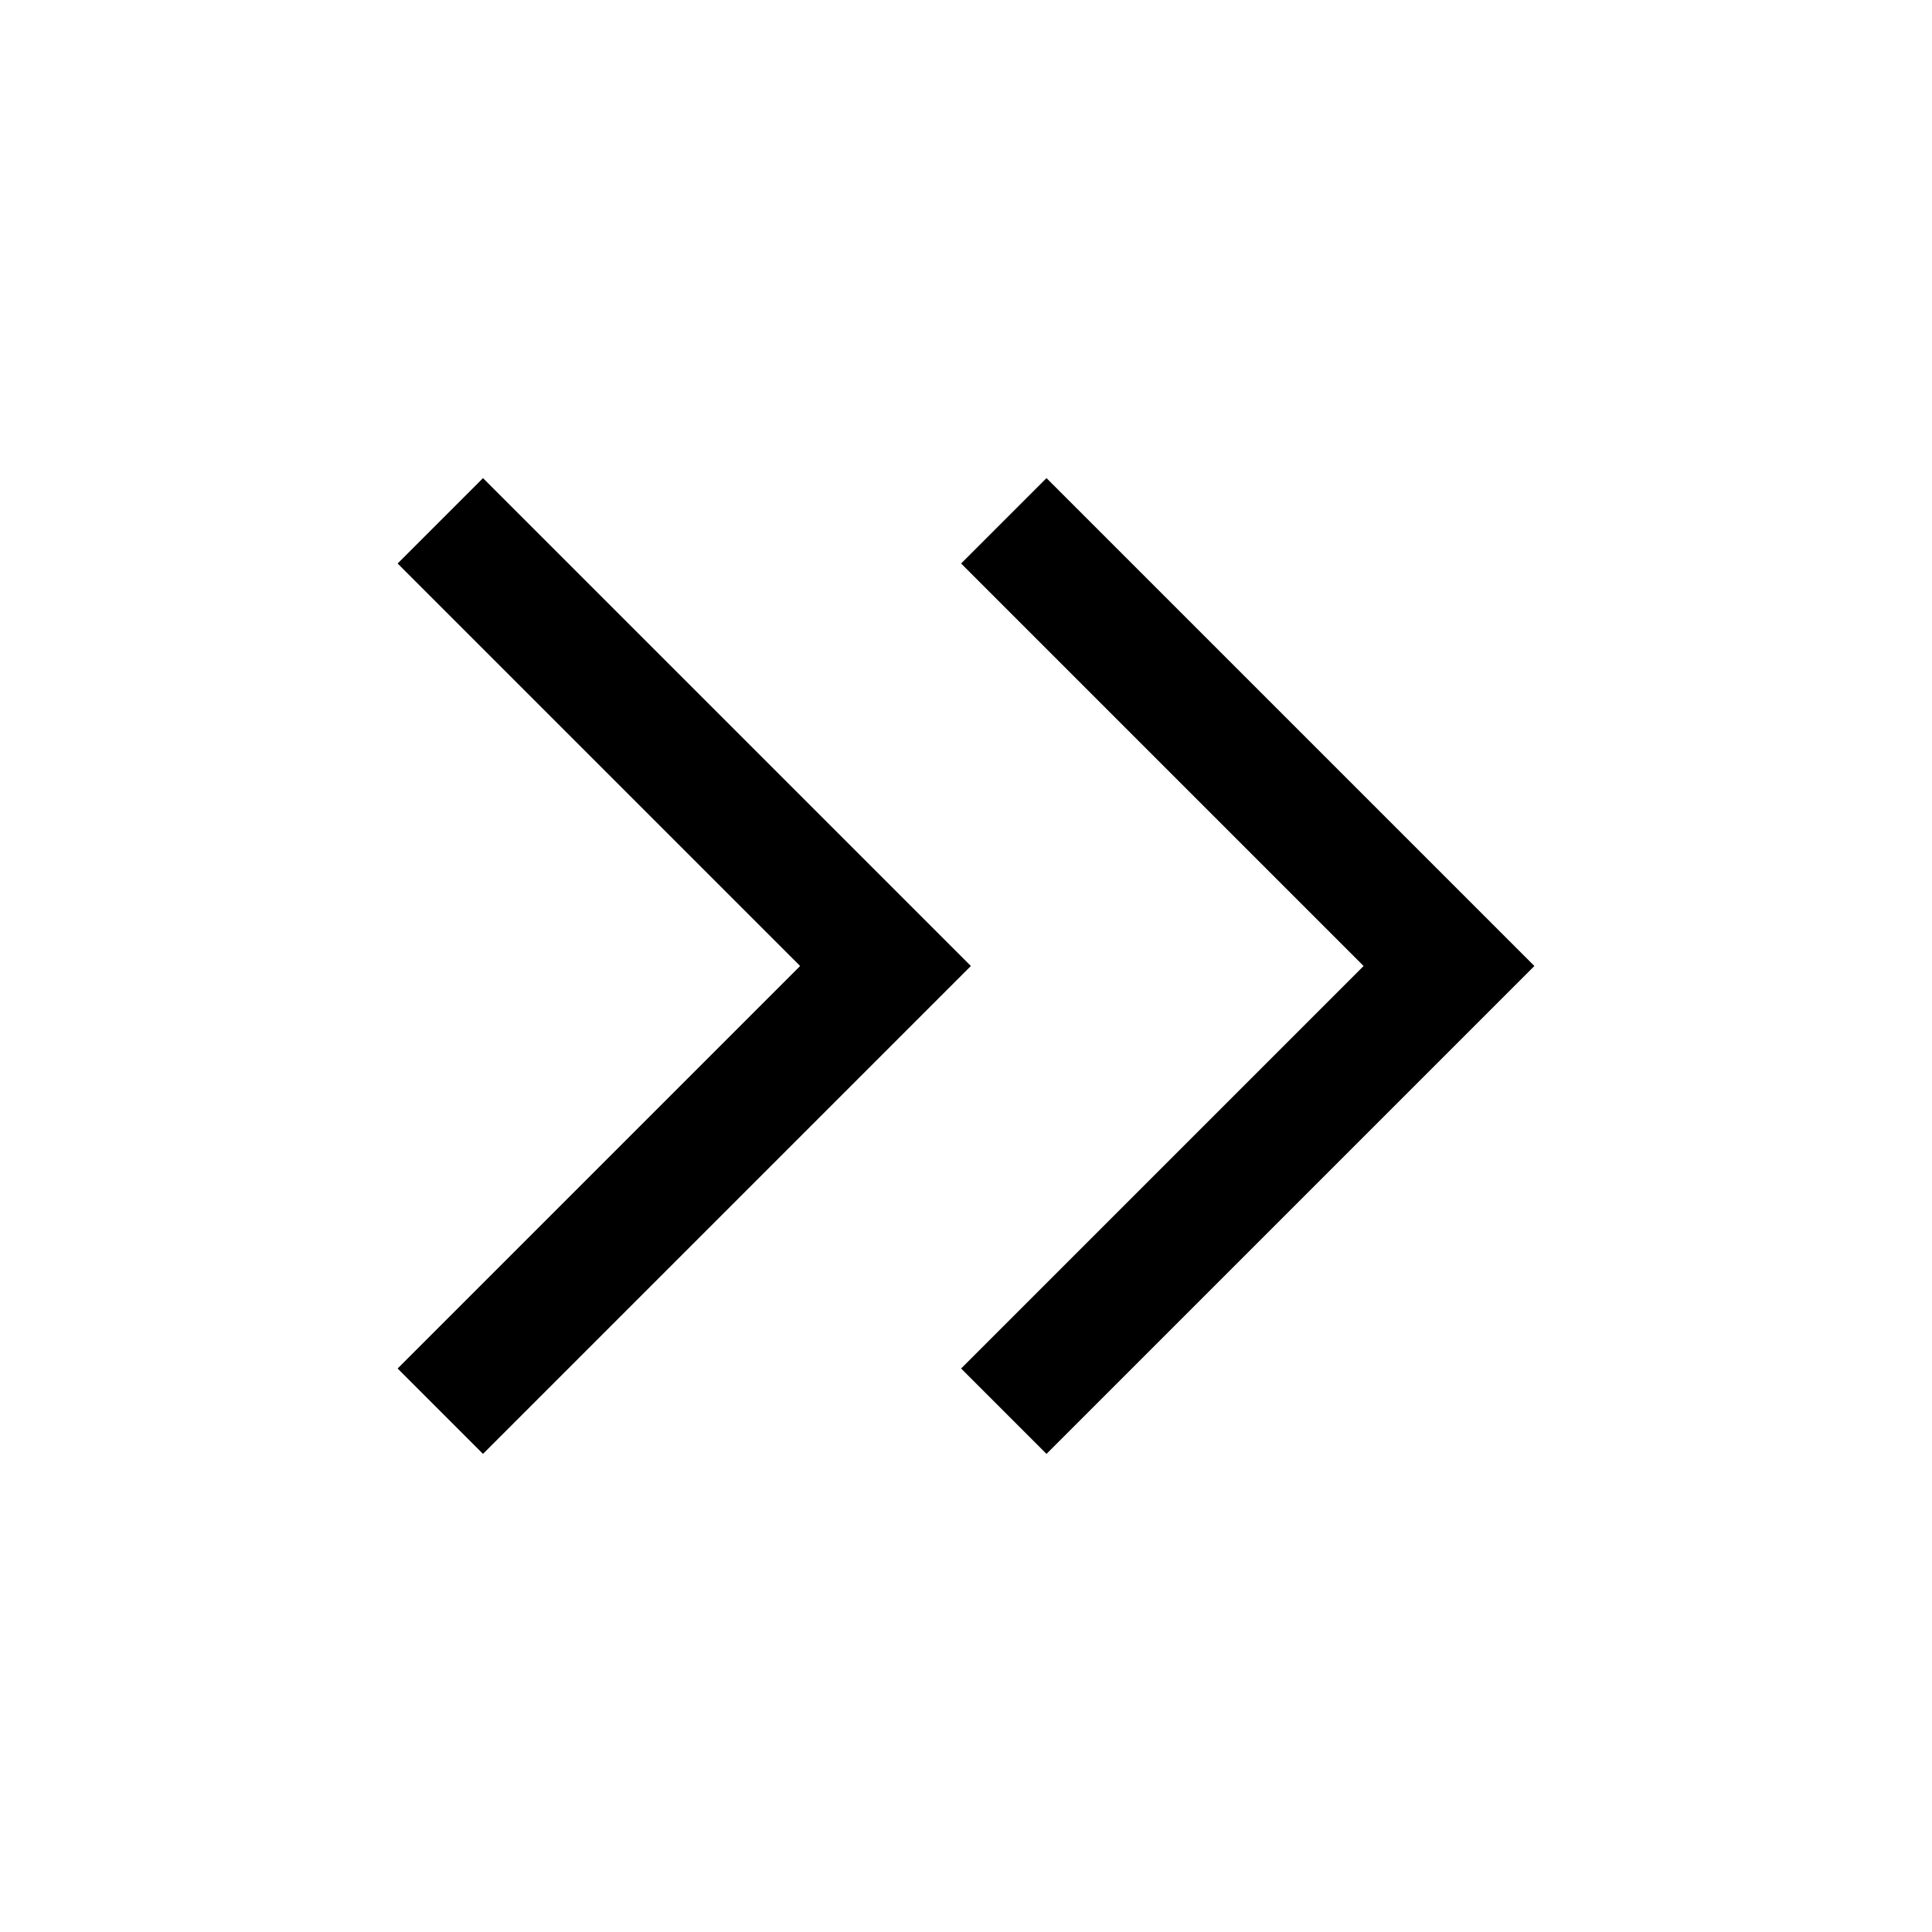
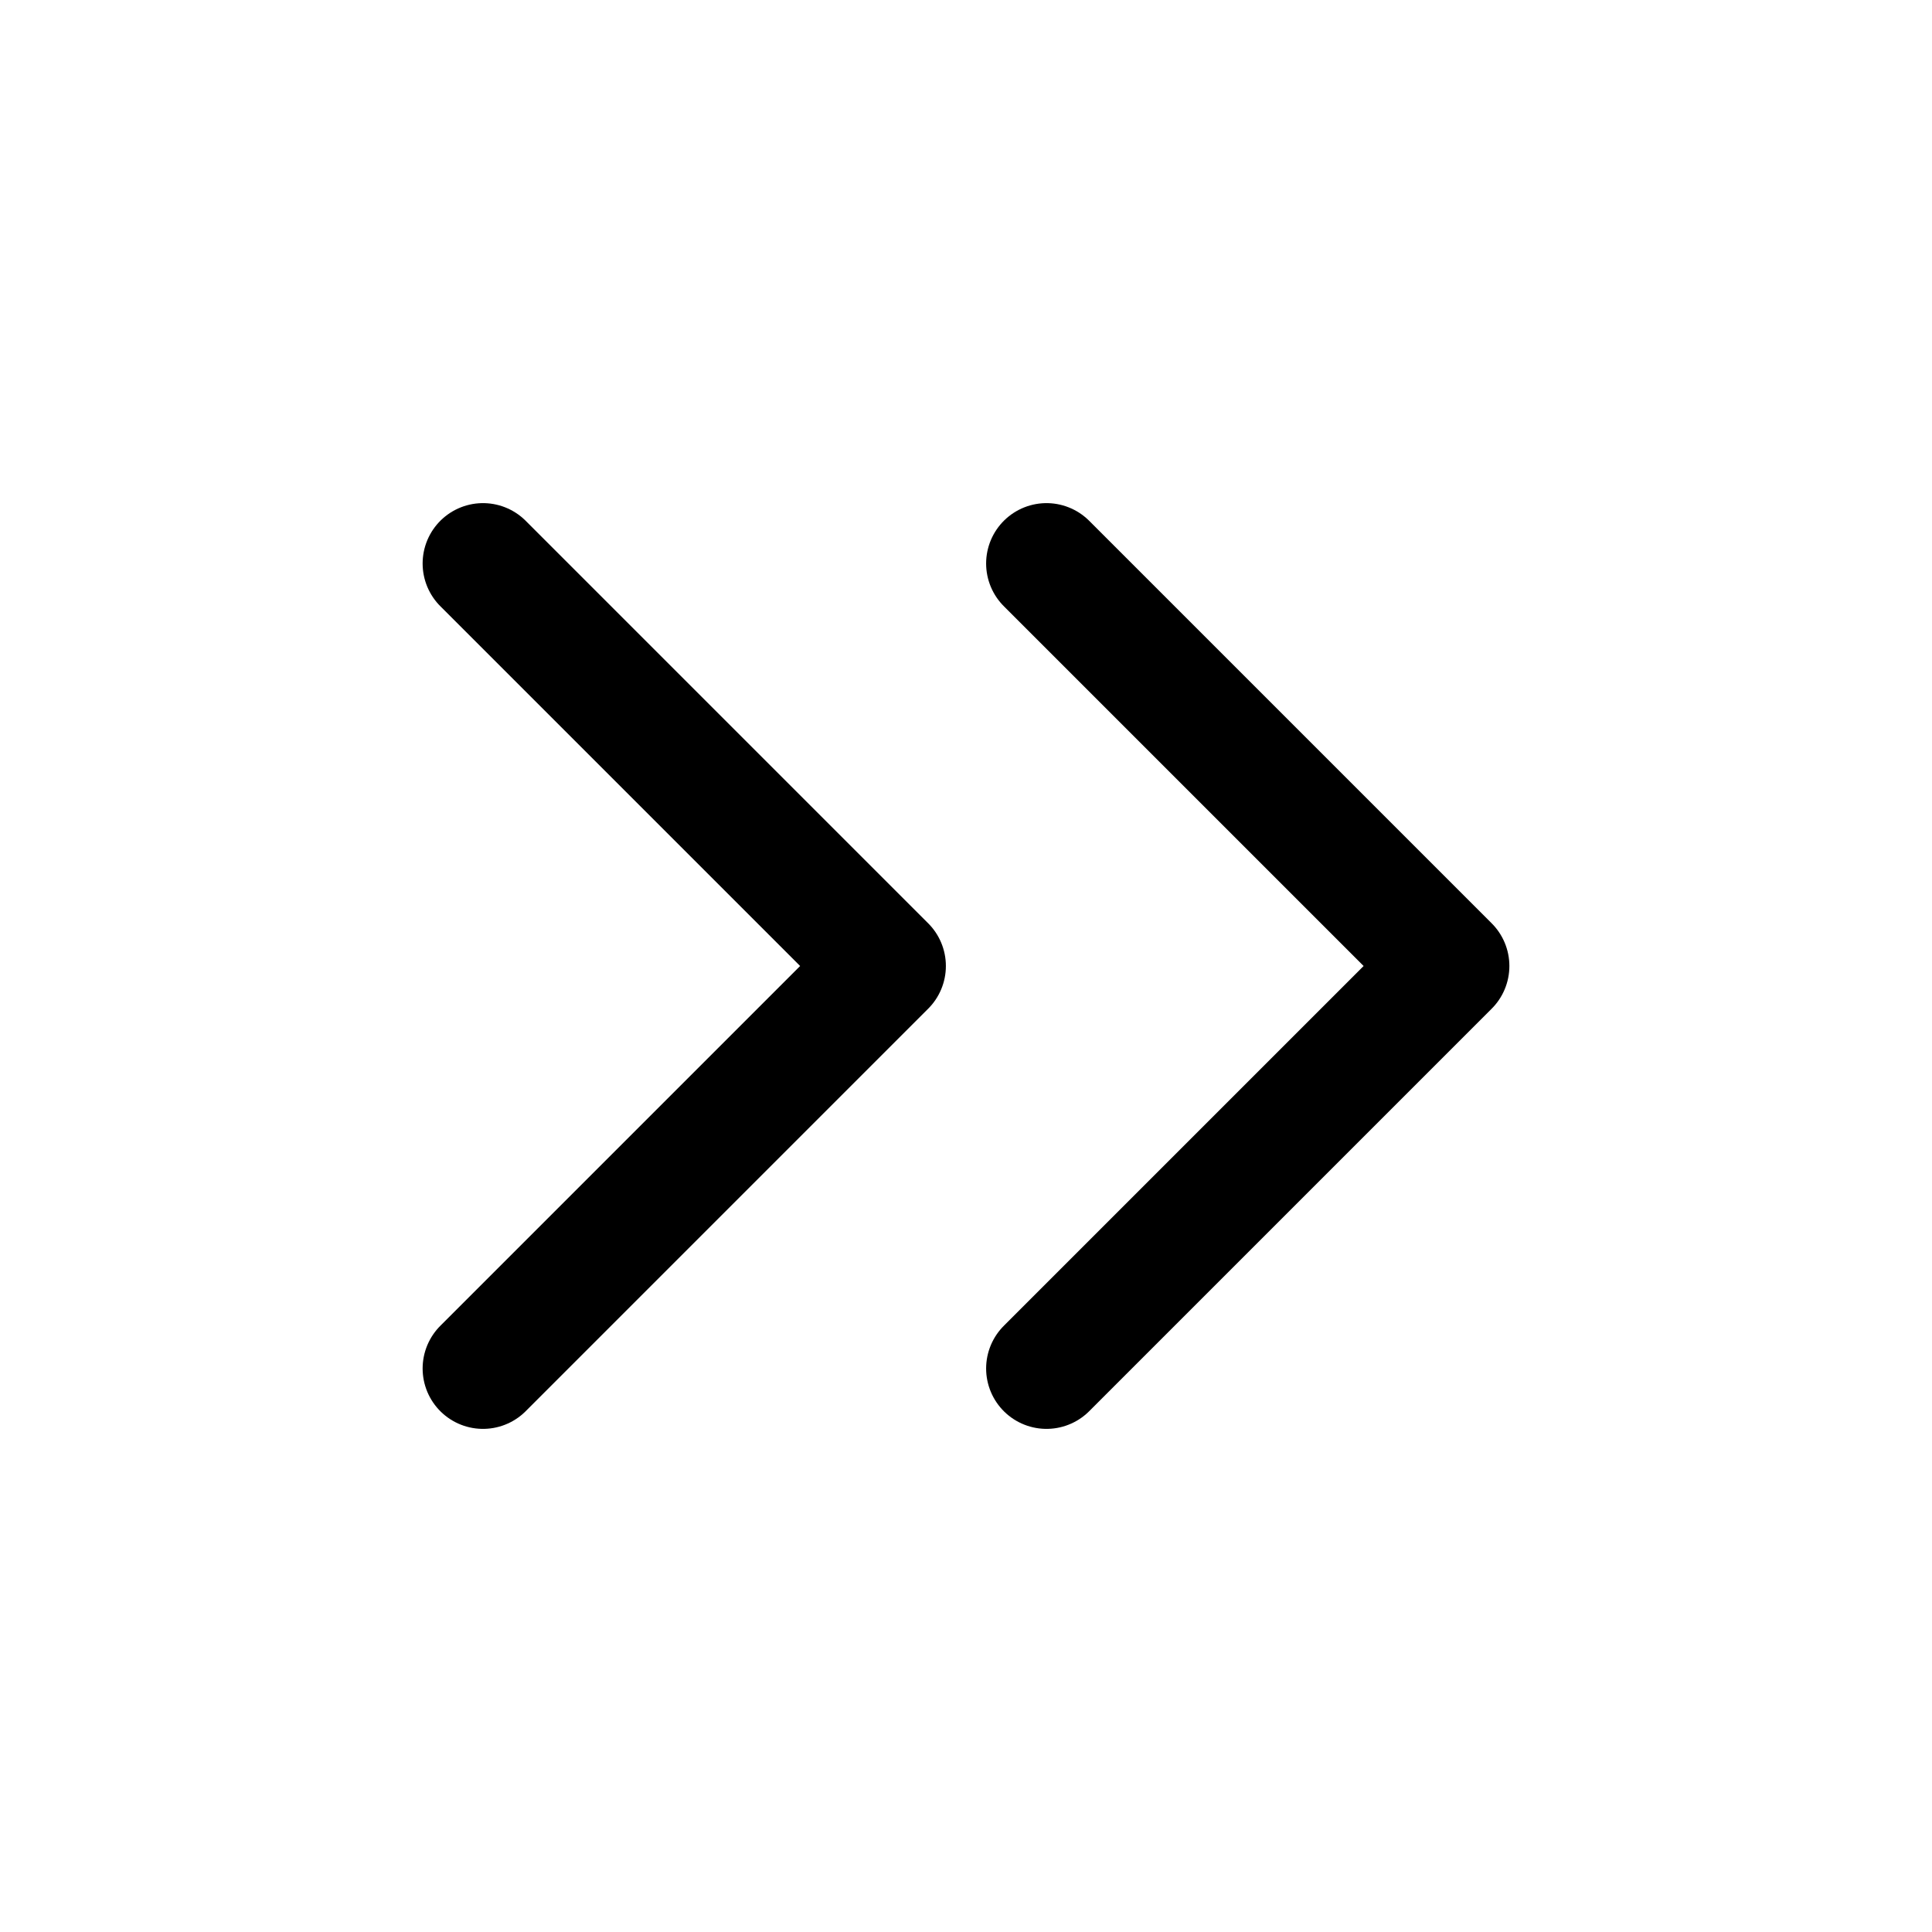
- <svg xmlns="http://www.w3.org/2000/svg" width="24" height="24" viewBox="0 0 24 24" fill="none" stroke="currentColor" stroke-width="1.5" stroke-linecap="square" stroke-linejoin="miter">
+ <svg xmlns="http://www.w3.org/2000/svg" width="24" height="24" viewBox="0 0 24 24" fill="none" stroke="currentColor" stroke-width="1.5" stroke-linecap="round" stroke-linejoin="round">
  <polyline points="13 17 18 12 13 7" />
  <polyline points="6 17 11 12 6 7" />
</svg>
